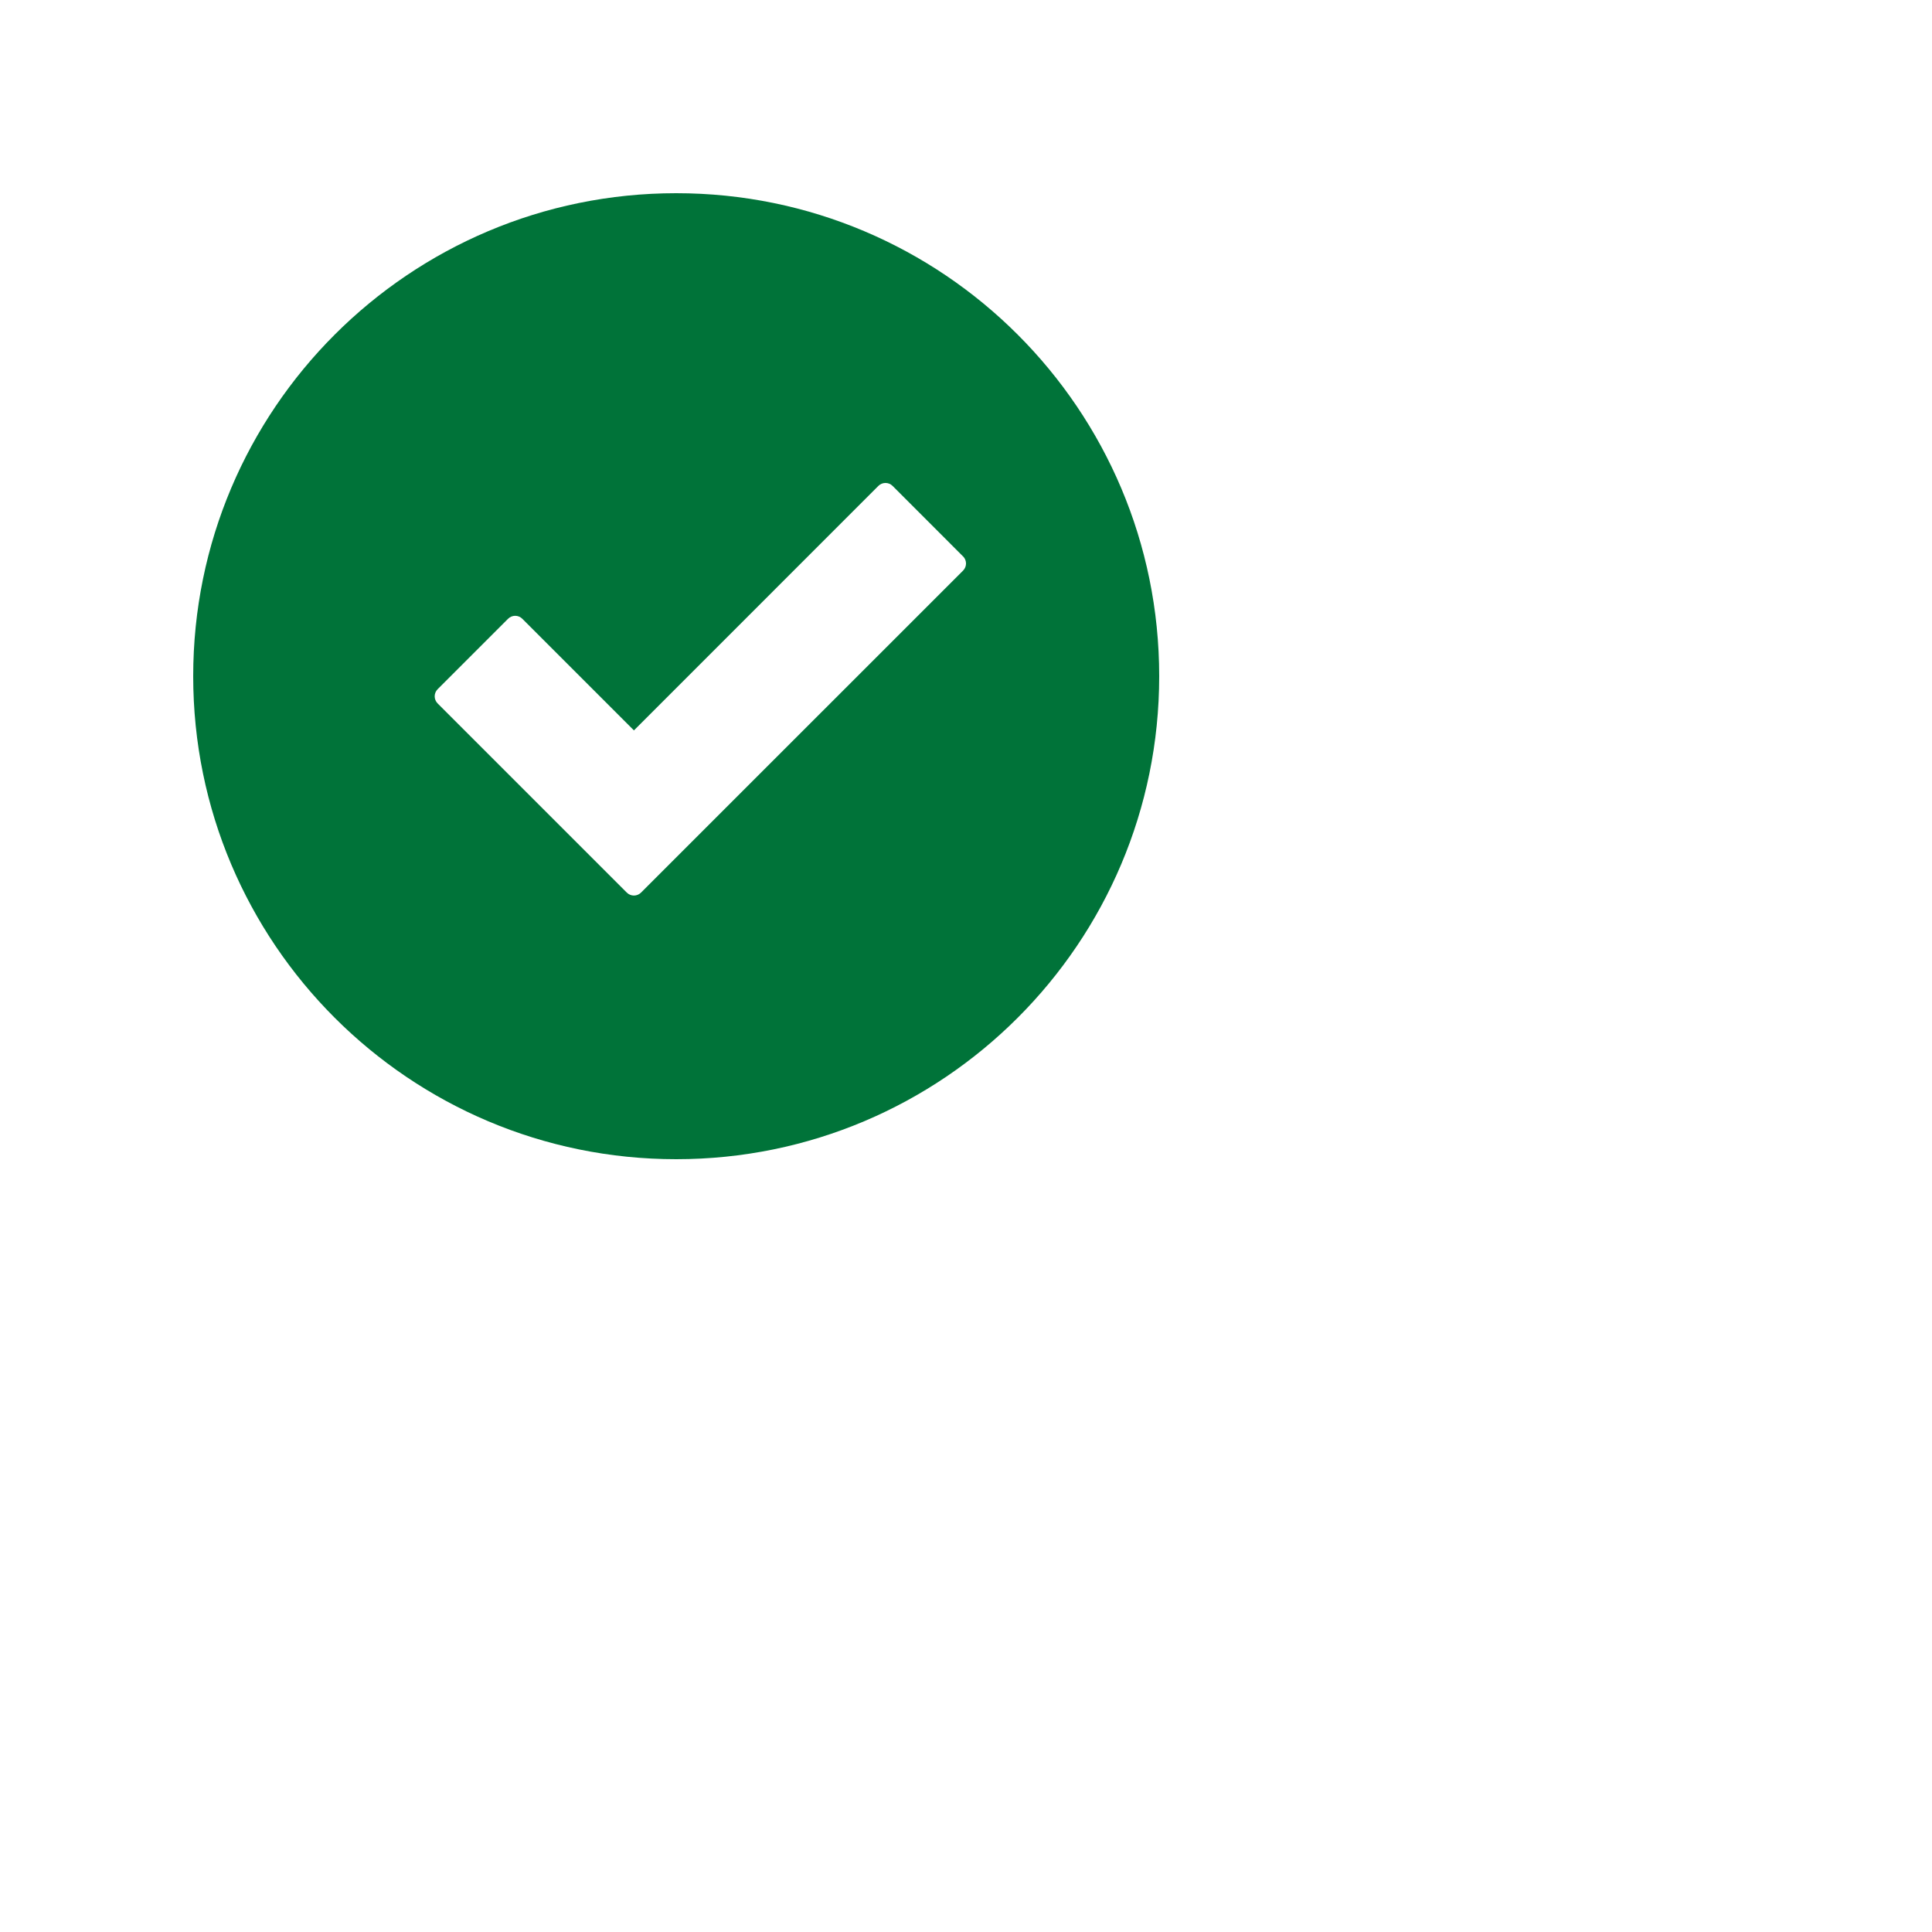
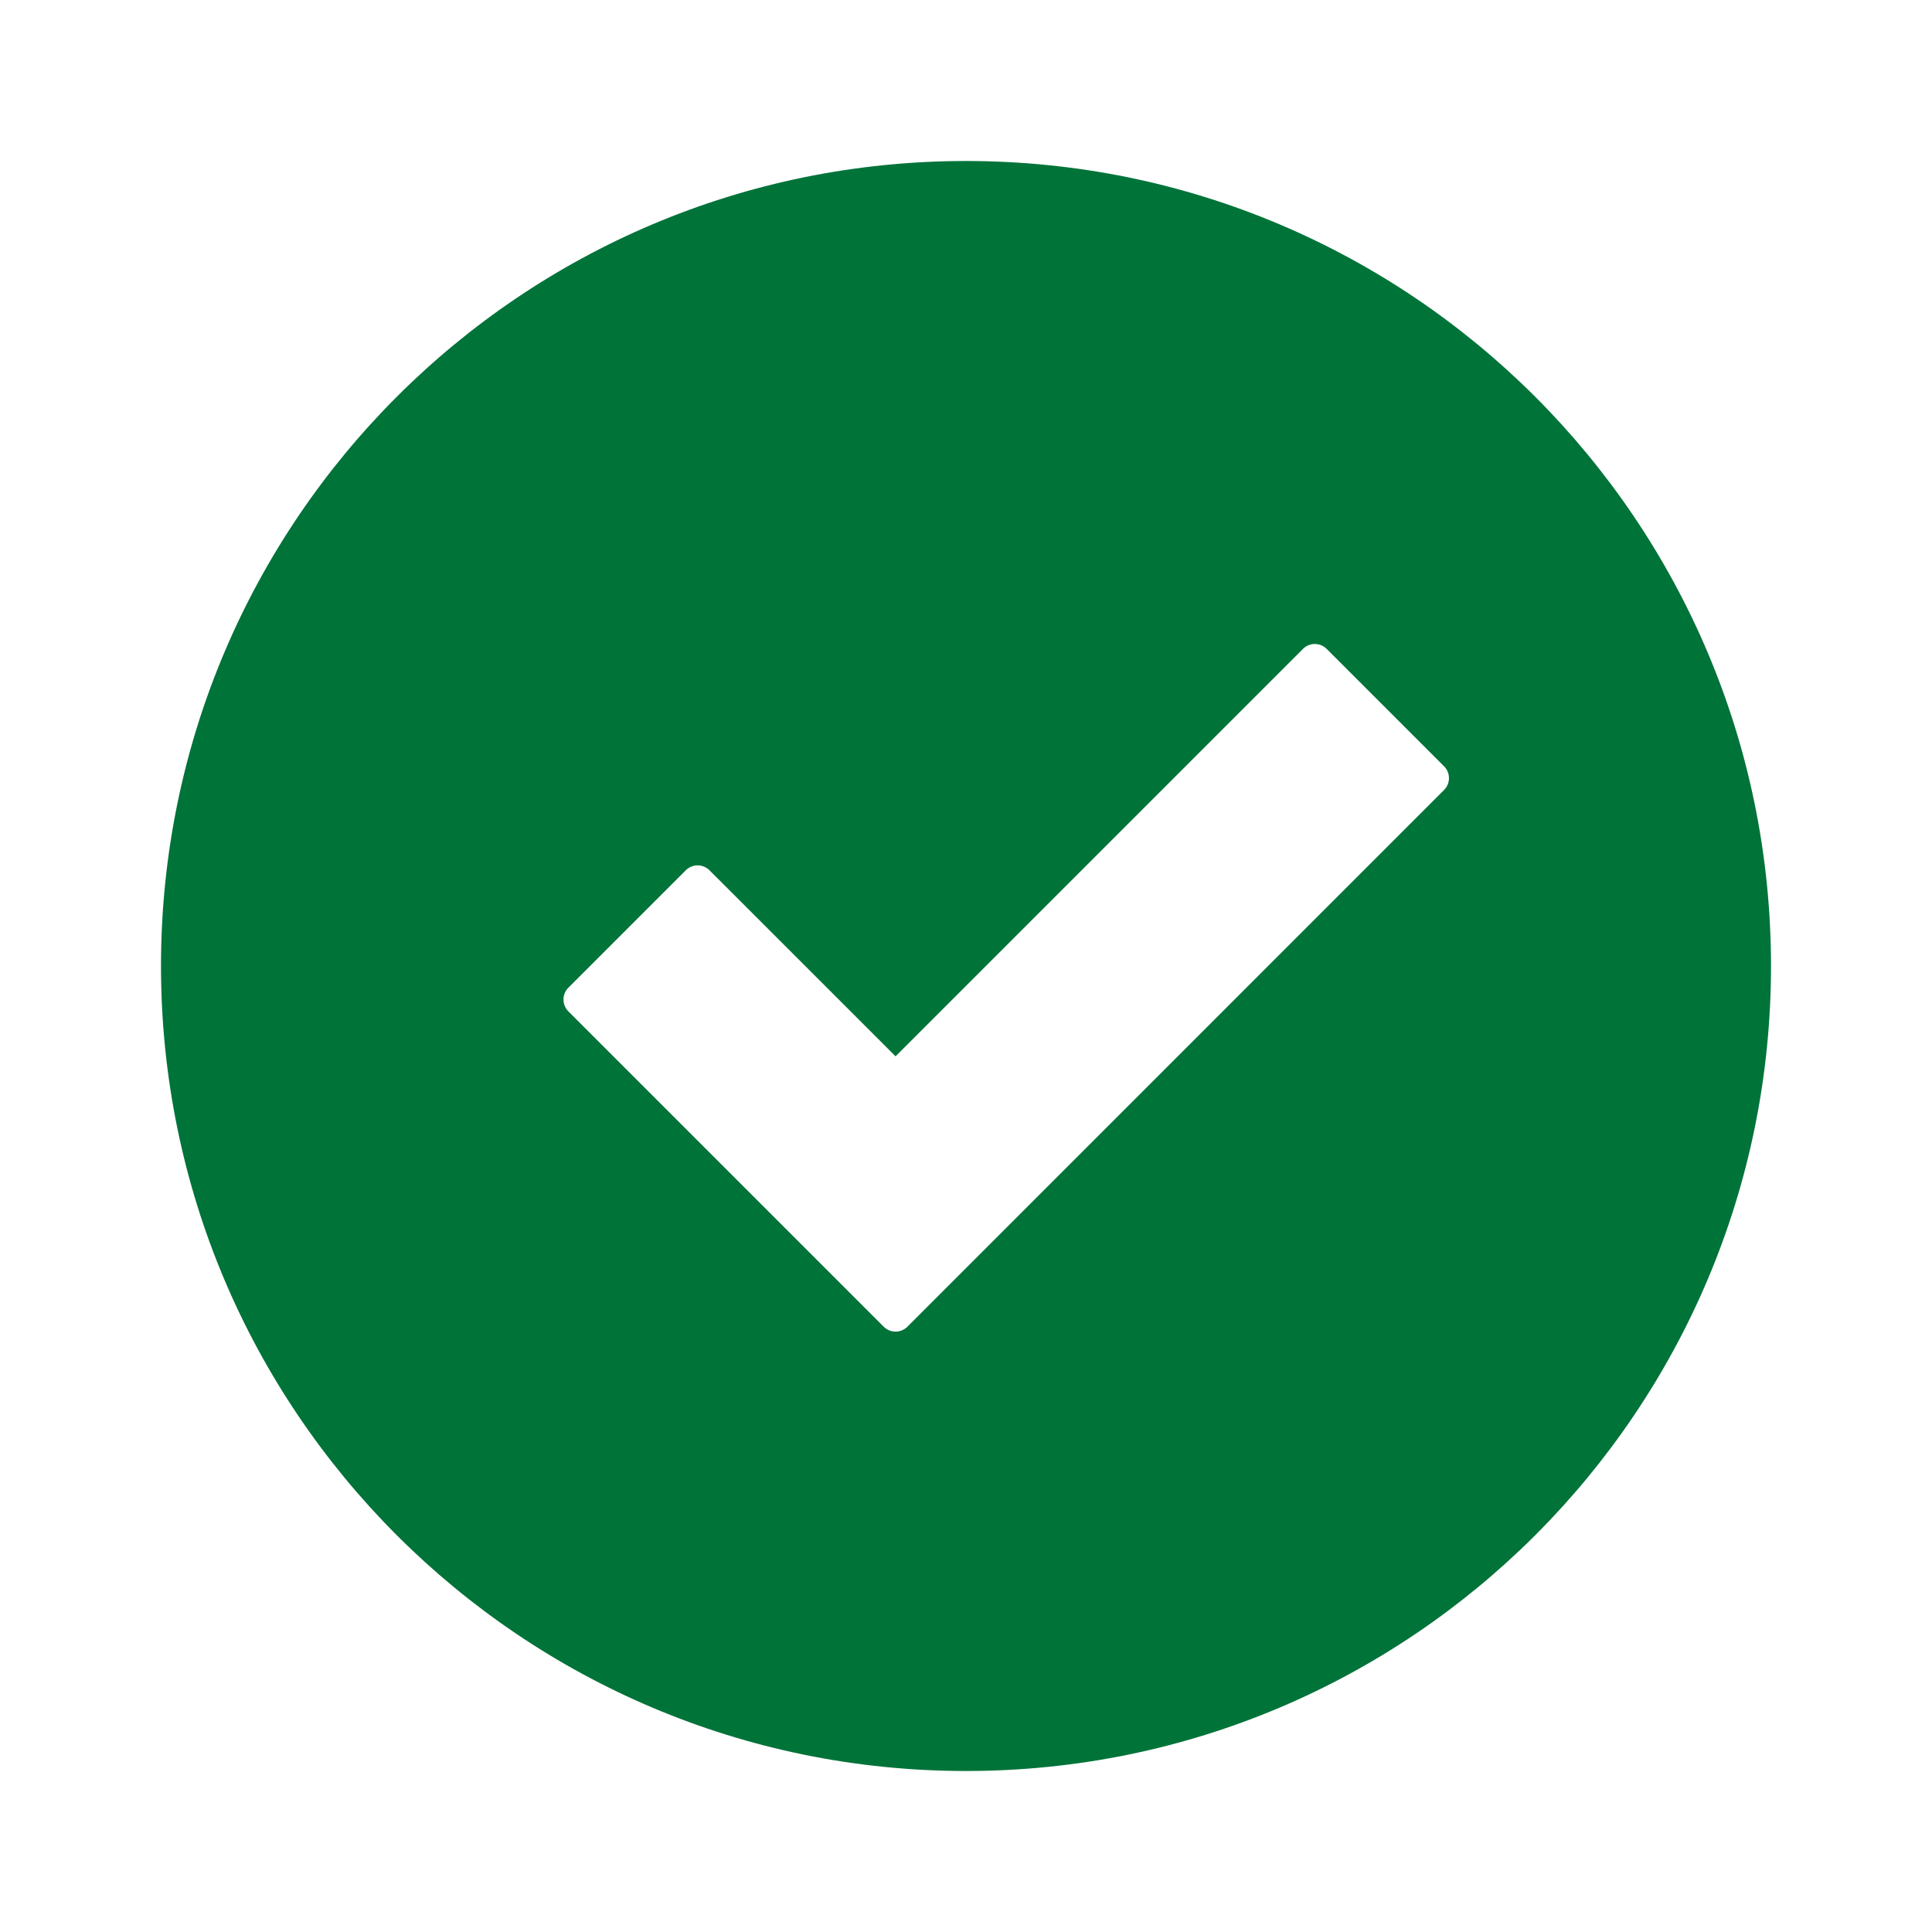
- <svg xmlns="http://www.w3.org/2000/svg" width="40" height="40">
-   <path d="M14 24C8.477 24 4 19.523 4 14S8.477 4 14 4s10 4.477 10 10-4.477 10-10 10zm5.939-12.48l-1.459-1.46a.208.208 0 00-.294 0l-5.061 5.062-2.311-2.311a.208.208 0 00-.295 0l-1.458 1.458a.208.208 0 000 .295l3.916 3.916a.208.208 0 00.295 0l6.667-6.666a.208.208 0 000-.295z" fill="#007339" fill-rule="evenodd" />
+ <svg xmlns="http://www.w3.org/2000/svg" width="48" height="48">
+   <path d="M24 4c11.046 0 20 8.954 20 20s-8.954 20-20 20S4 35.046 4 24 12.954 4 24 4zm8.372 12.122L22.25 26.244l-4.623-4.622a.416.416 0 00-.589 0l-2.916 2.916a.416.416 0 000 .59l7.833 7.833a.416.416 0 00.59 0l13.332-13.334a.416.416 0 000-.589l-2.916-2.916a.416.416 0 00-.59 0z" fill="#007339" fill-rule="evenodd" />
</svg>
